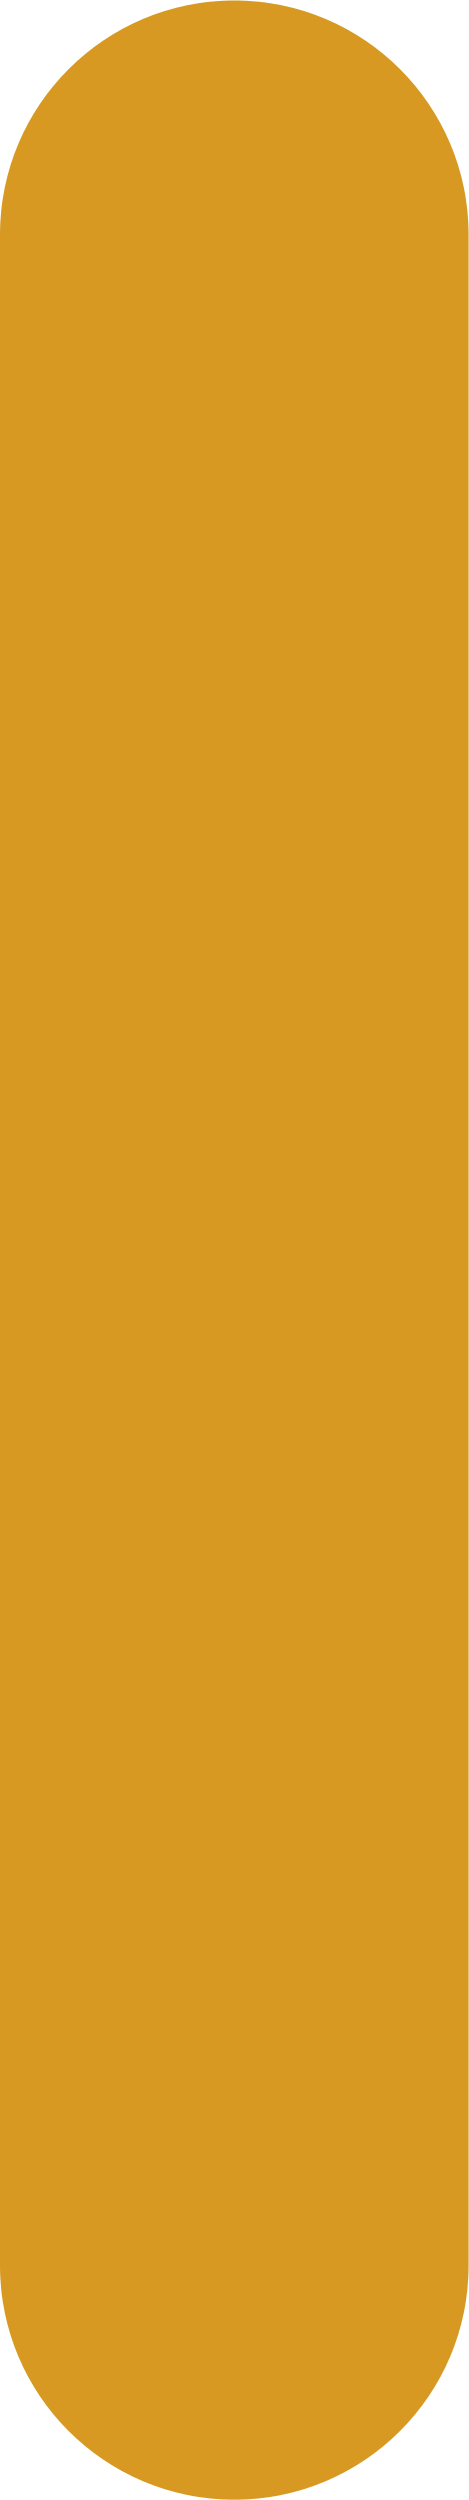
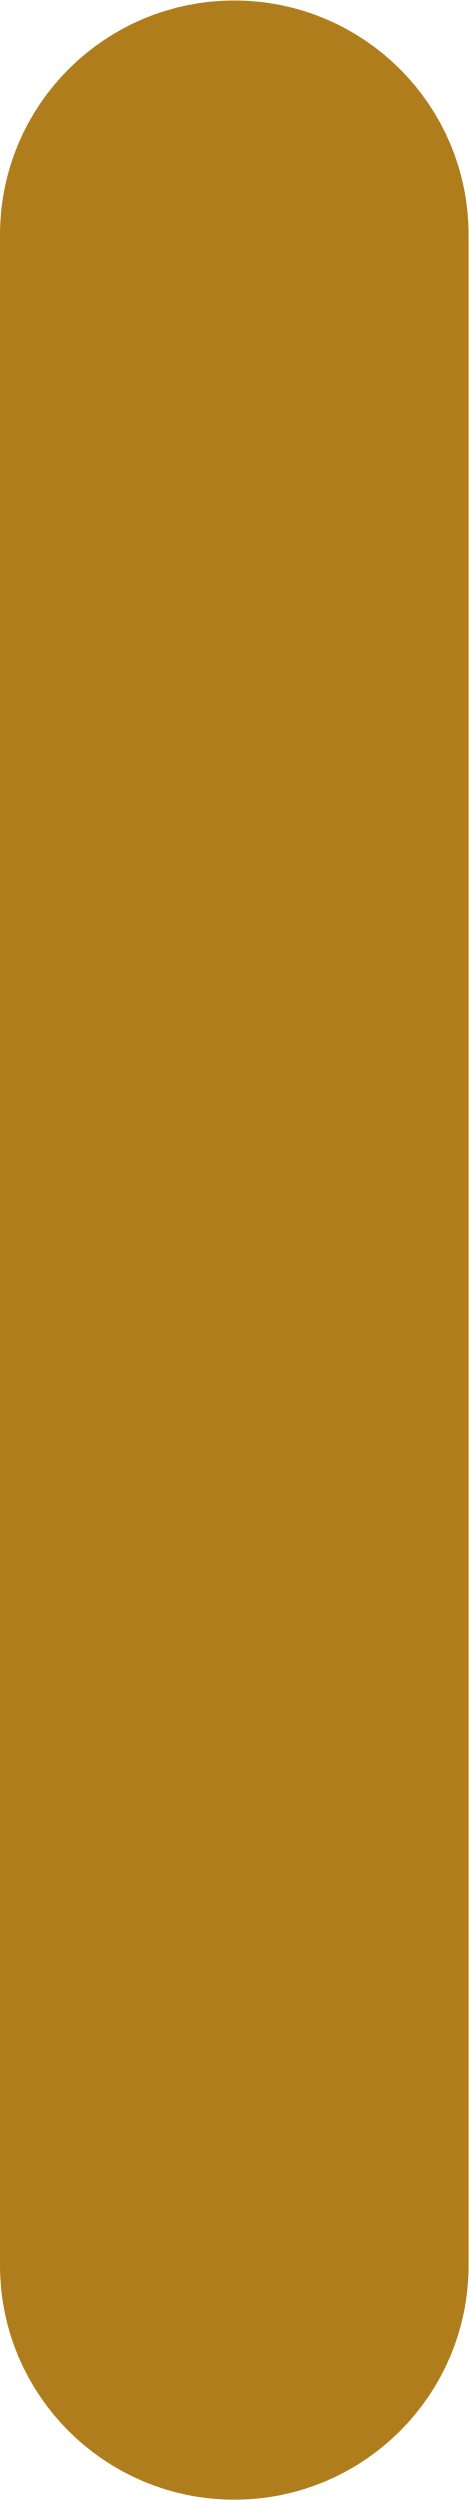
<svg xmlns="http://www.w3.org/2000/svg" xmlns:xlink="http://www.w3.org/1999/xlink" width="3" height="16" viewBox="0 0 0.794 4.233" version="1.1" id="svg1039">
  <defs id="defs1036">
    <linearGradient xlink:href="#color-primary-dark" id="linearGradient1478" x1="115" y1="90" x2="118" y2="90" gradientUnits="userSpaceOnUse" />
    <linearGradient id="color-primary-dark">
-       <stop stop-color="#D79921" offset="1" id="stop14" />
+       <stop stop-color="#AF7D1B" offset="1" id="stop14" />
    </linearGradient>
  </defs>
  <g id="layer1">
    <g id="selected-line" transform="matrix(0.2645833,0,0,0.2645833,-30.42708,-21.69583)">
-       <rect width="3" height="16" rx="1.5" ry="1.5" fill="#d79921" stroke-linecap="round" stroke-linejoin="round" id="rect2" x="115" y="82" style="fill:url(#linearGradient1478);fill-opacity:1" />
+       <rect width="3" height="16" rx="1.5" ry="1.5" fill="#af7d1b" stroke-linecap="round" stroke-linejoin="round" id="rect2" x="115" y="82" style="fill:url(#linearGradient1478);fill-opacity:1" />
    </g>
  </g>
</svg>
